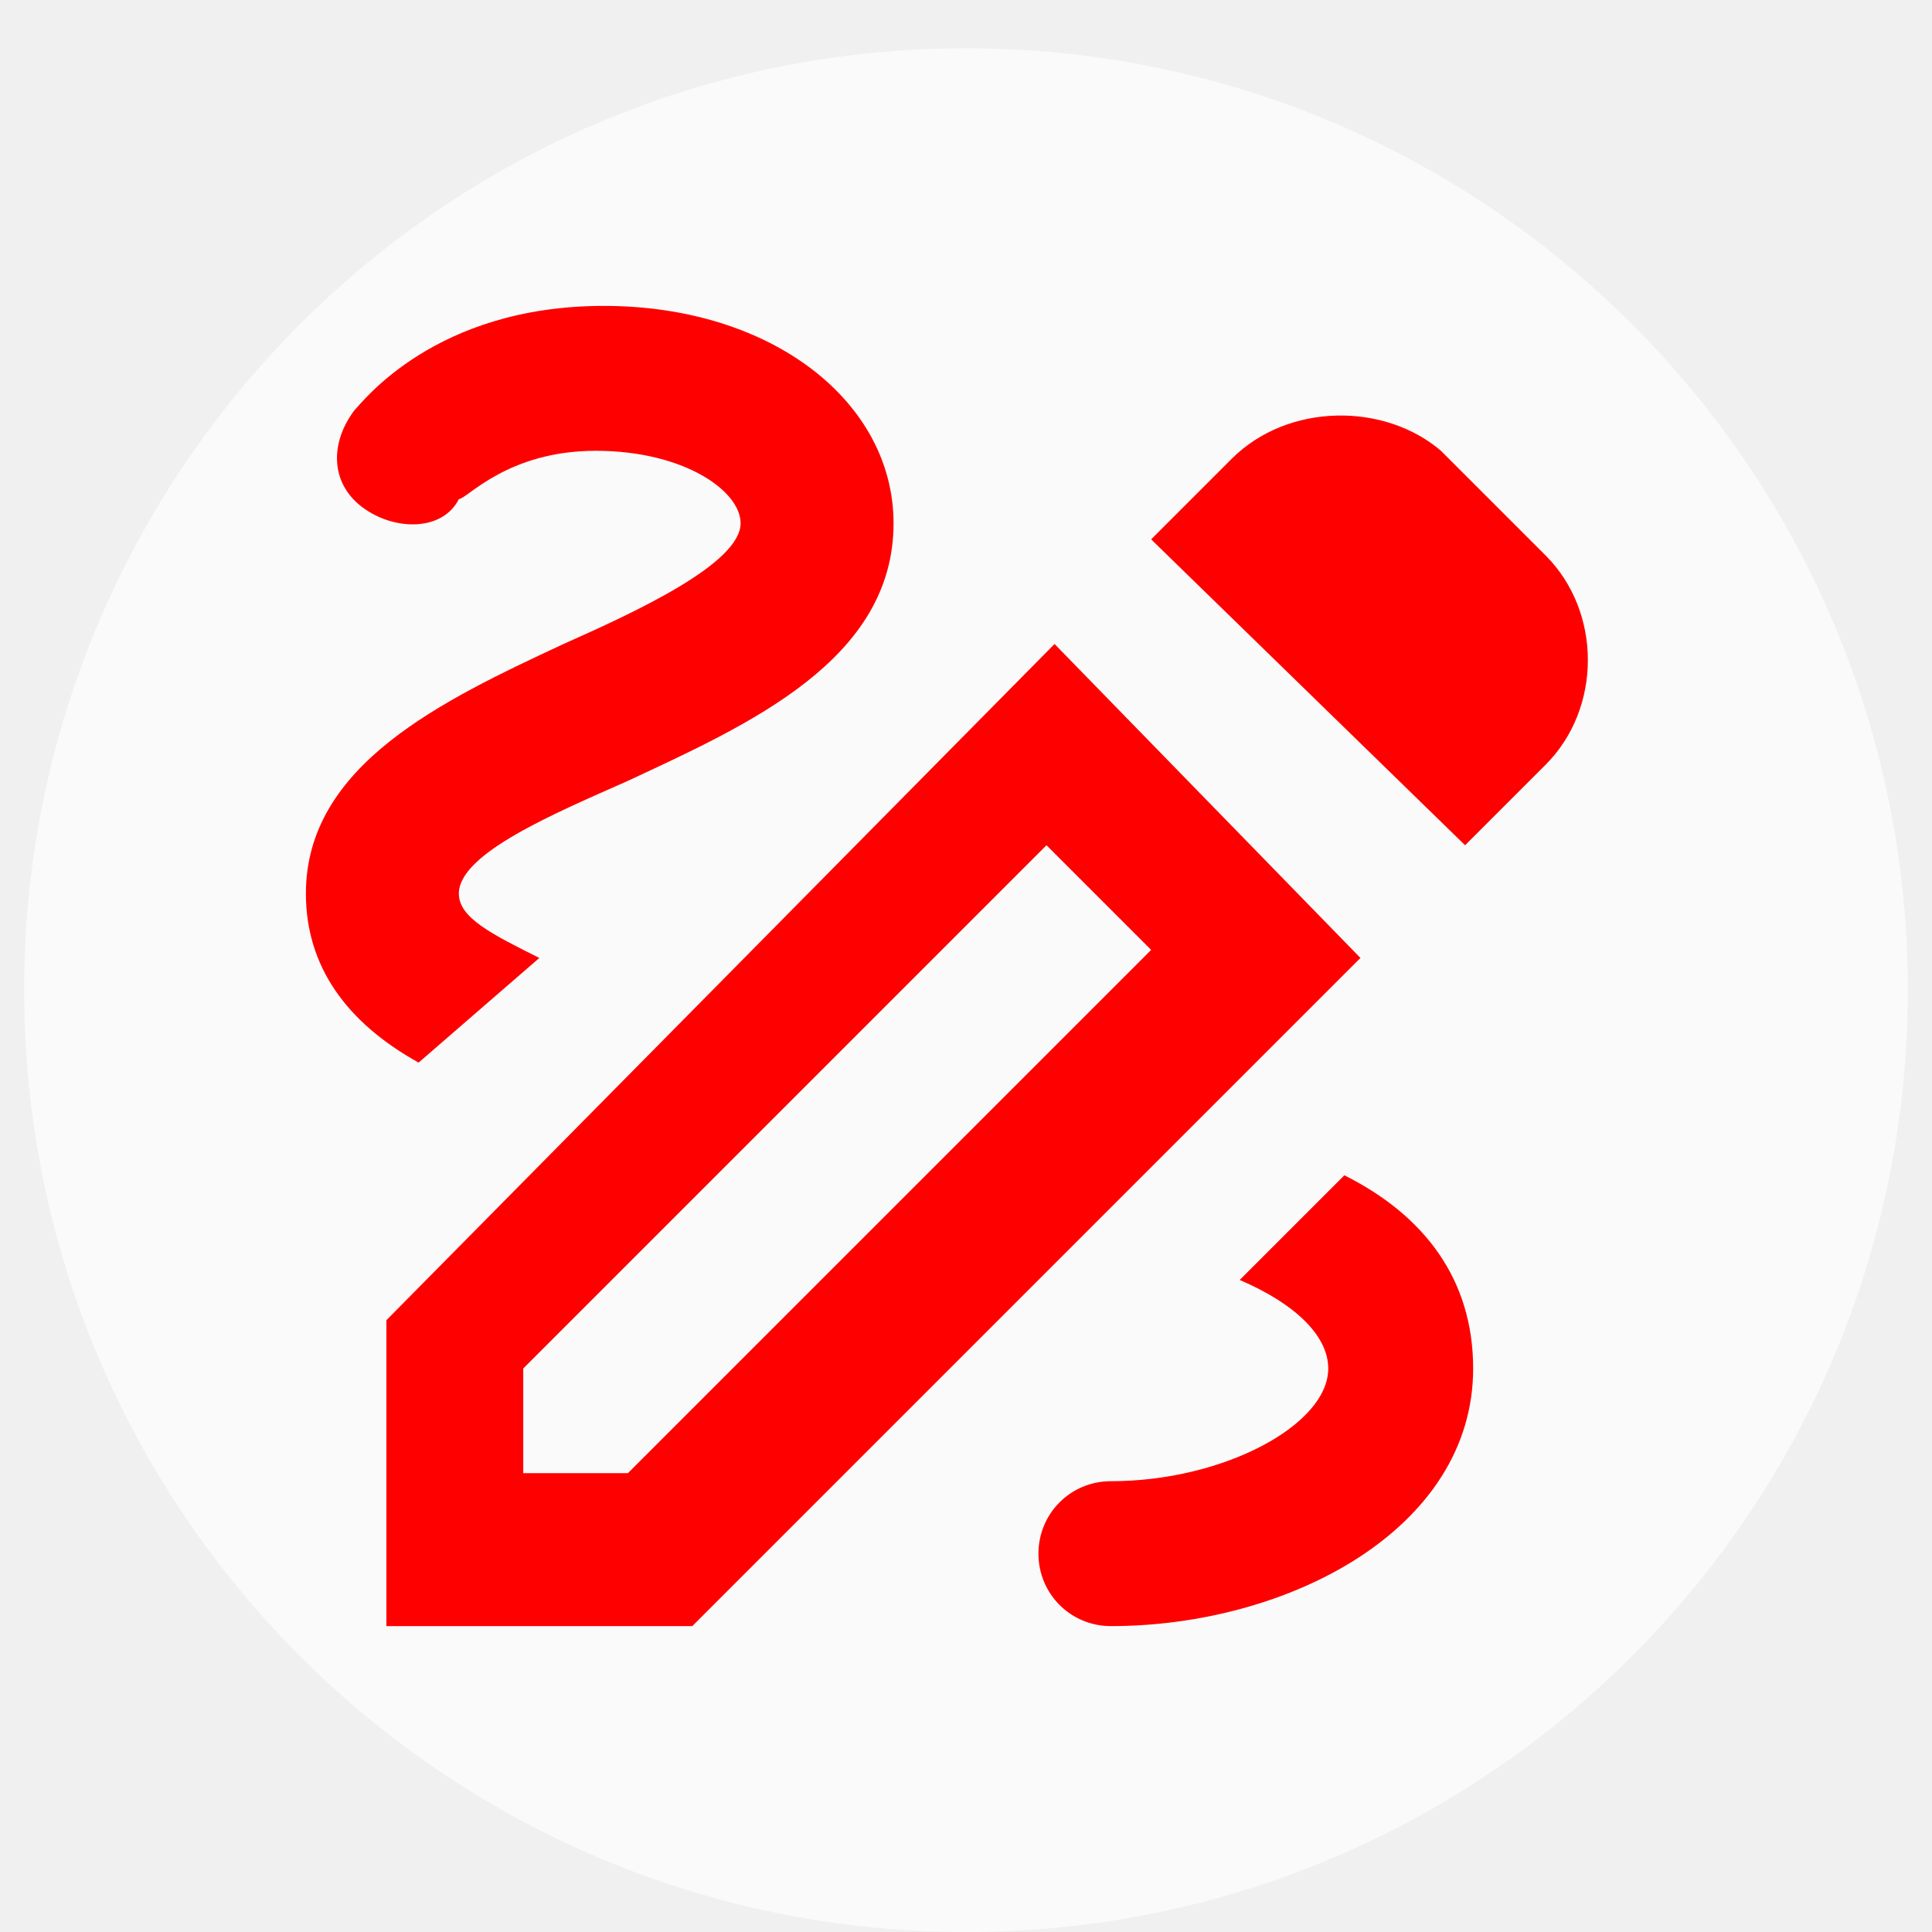
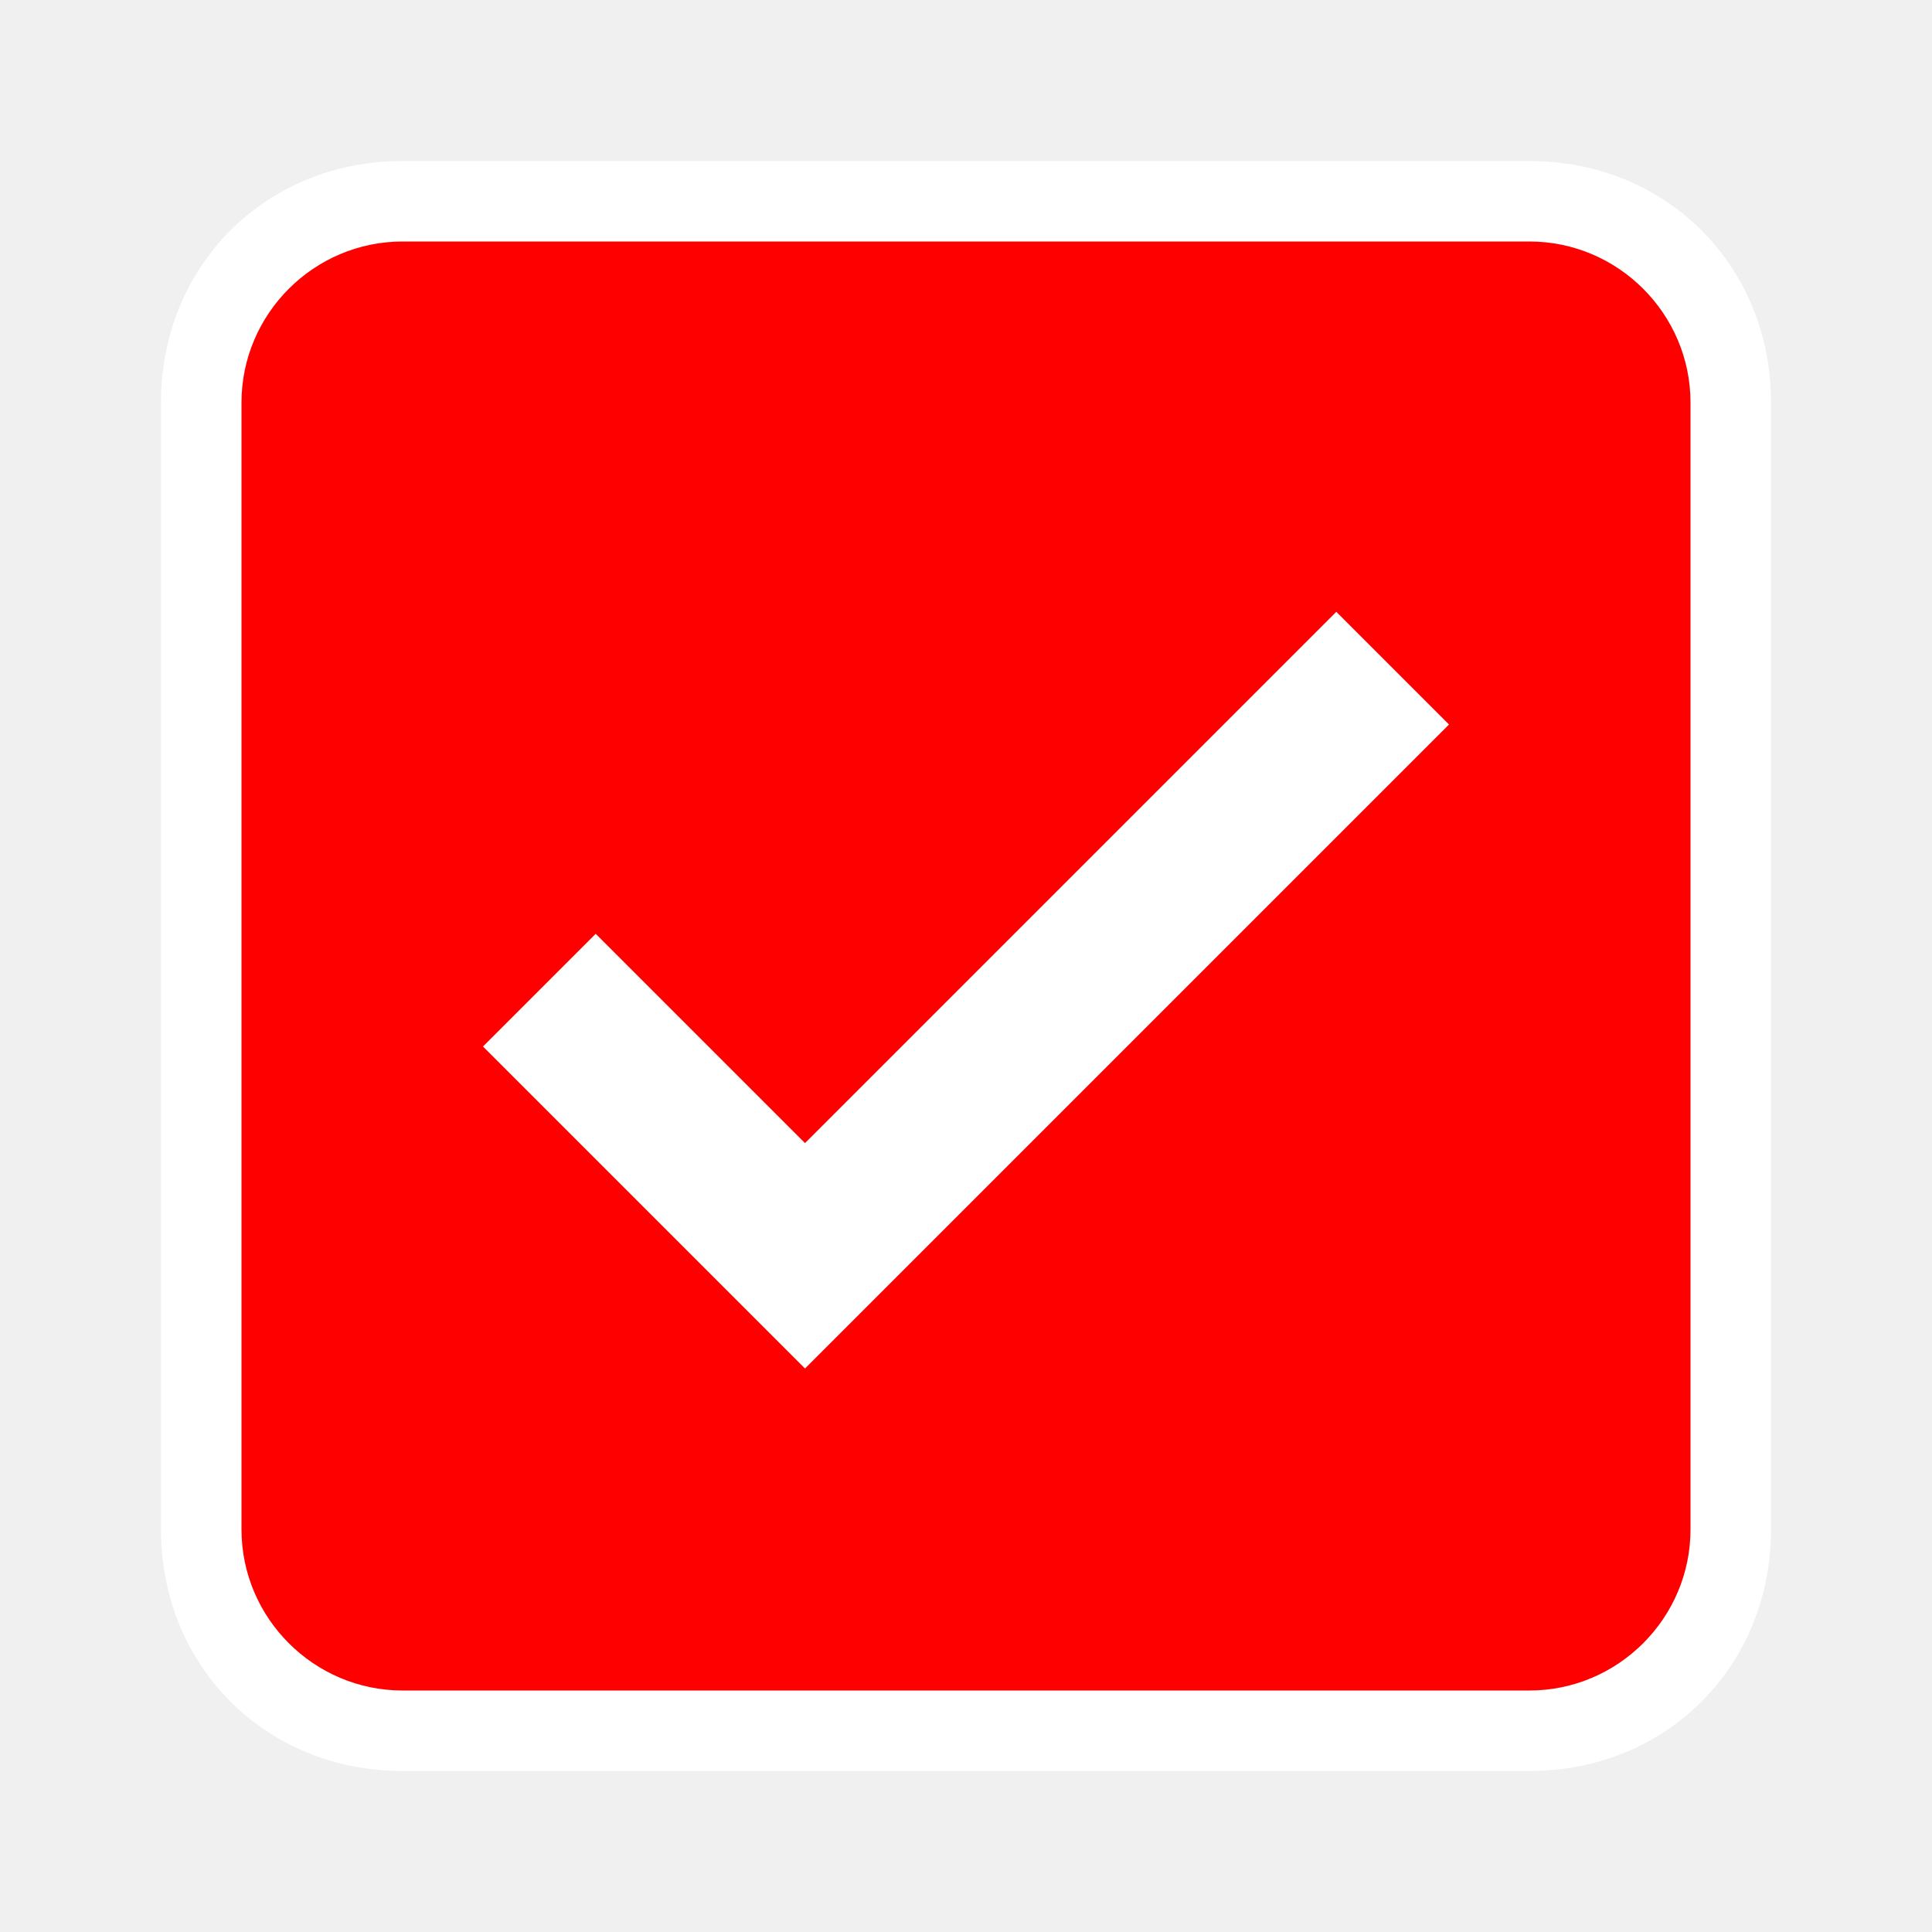
<svg xmlns="http://www.w3.org/2000/svg" version="1.1" id="Layer_1" x="0px" y="0px" viewBox="0 0 24 24" style="enable-background:new 0 0 24 24;" xml:space="preserve">
  <style type="text/css">
- 	.st0{fill:#FAFAFA;}
+ 	.st0{fill:#FFFFFF;}
	.st1{fill:#FF0000;}
+ 	.st2{fill:none;}
+ 	.st3{fill:#939393;}
</style>
-   <circle class="st0" cx="12" cy="12.3" r="11.7" />
-   <path class="st1" d="M18.2,10.5l1-1c0.7-0.7,0.7-1.9,0-2.6l-1.3-1.3C17.2,5,16,5,15.3,5.7l-1,1L18.2,10.5z M14.3,11.8l-6.5,6.5H6.5  V17l6.5-6.5L14.3,11.8z M13.1,8l-8.3,8.4v3.8h3.8l8.3-8.3L13.1,8L13.1,8z M18.3,17c0,2-2.3,3.2-4.5,3.2c-0.5,0-0.9-0.4-0.9-0.9  s0.4-0.9,0.9-0.9c1.4,0,2.7-0.7,2.7-1.4c0-0.4-0.4-0.8-1.1-1.1l1.3-1.3C17.7,15.1,18.3,15.9,18.3,17z M5.2,13.2  c-0.9-0.5-1.4-1.2-1.4-2.1C3.8,9.5,5.5,8.7,7,8c0.9-0.4,2.2-1,2.2-1.5c0-0.4-0.7-0.9-1.8-0.9S5.8,6.2,5.7,6.2  C5.5,6.6,4.9,6.6,4.5,6.3C4.1,6,4.1,5.5,4.4,5.1c0.1-0.1,1-1.3,3.1-1.3s3.6,1.2,3.6,2.7c0,1.7-1.8,2.5-3.3,3.2  c-0.9,0.4-2.1,0.9-2.1,1.4c0,0.3,0.4,0.5,1,0.8L5.2,13.2z" />
+   <path class="st0" d="M5,22c-1.7,0-3-1.3-3-3V5c0-1.7,1.3-3,3-3h14c1.7,0,3,1.3,3,3v14c0,1.7-1.3,3-3,3H5z" />
+   <path class="st1" d="M19,3H5C3.9,3,3,3.9,3,5v14c0,1.1,0.9,2,2,2h14c1.1,0,2-0.9,2-2V5C21,3.9,20.1,3,19,3z" />
+   <path class="st2" d="M0,0h24v24H0V0z" />
+   <polygon class="st0" points="18,9 16.6,7.6 10,14.2 7.4,11.6 6,13 10,17 " />
+   <rect x="25.3" y="5" class="st3" width="14" height="14" />
</svg>
